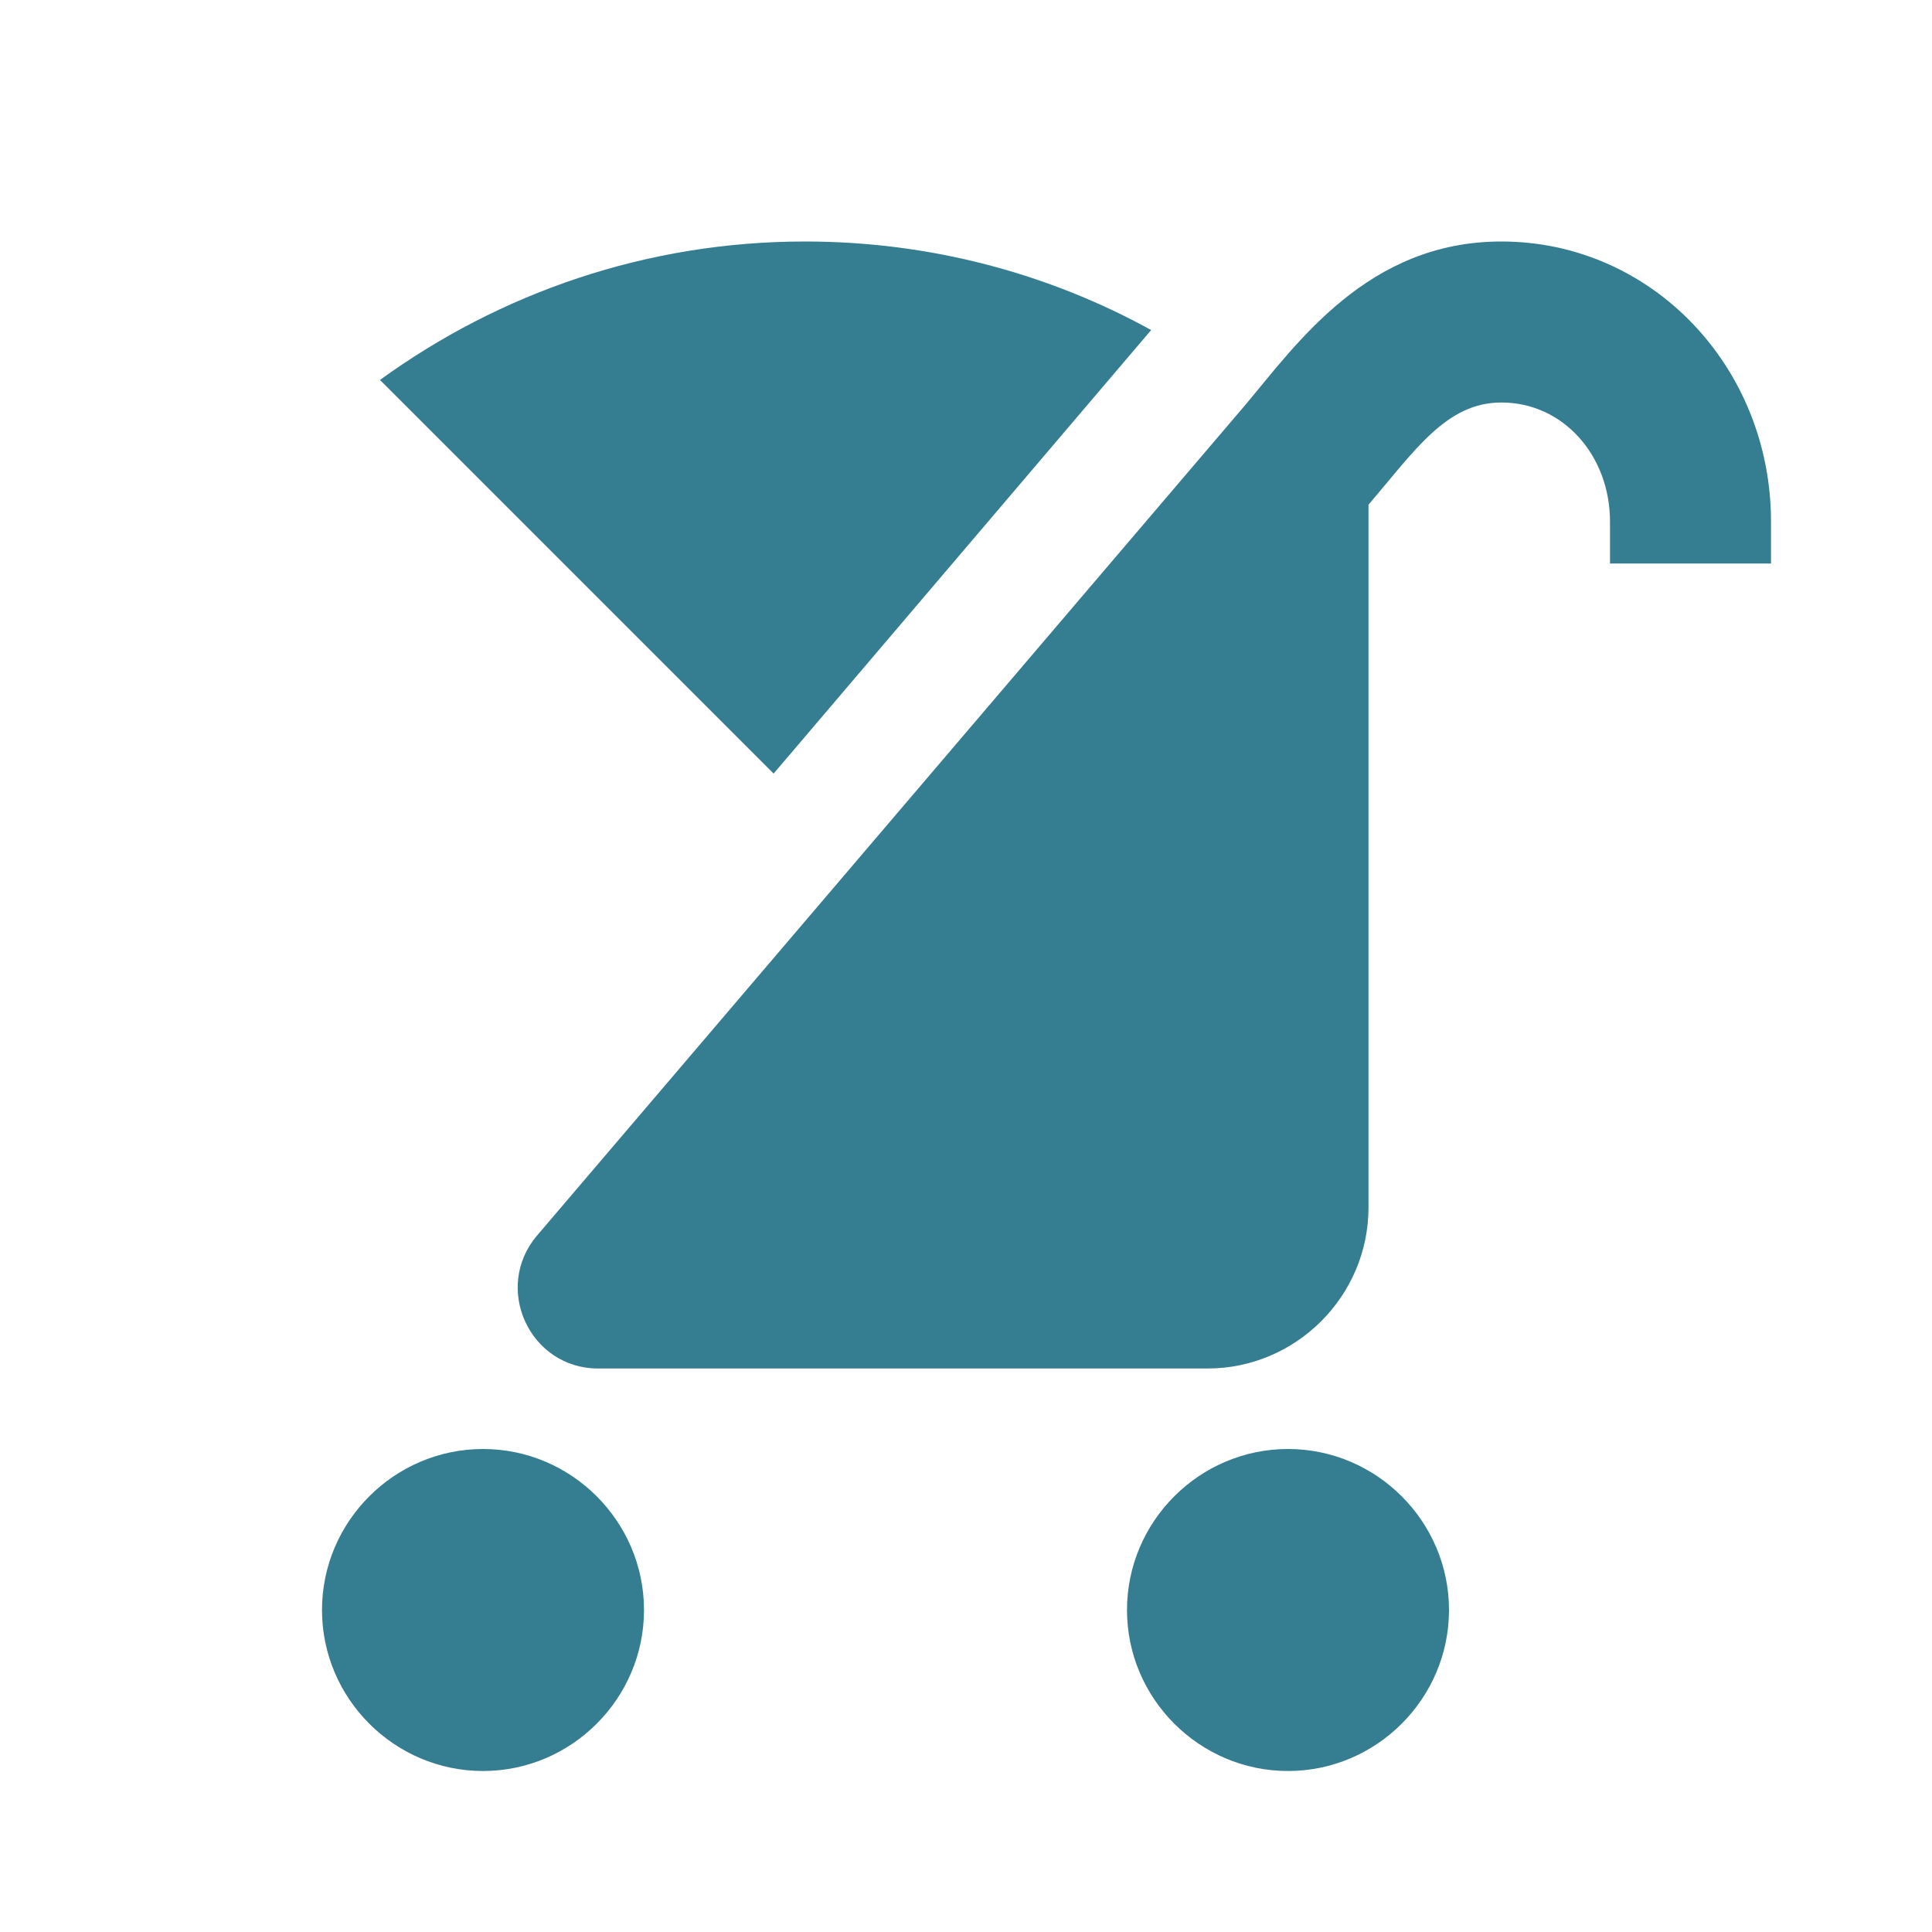
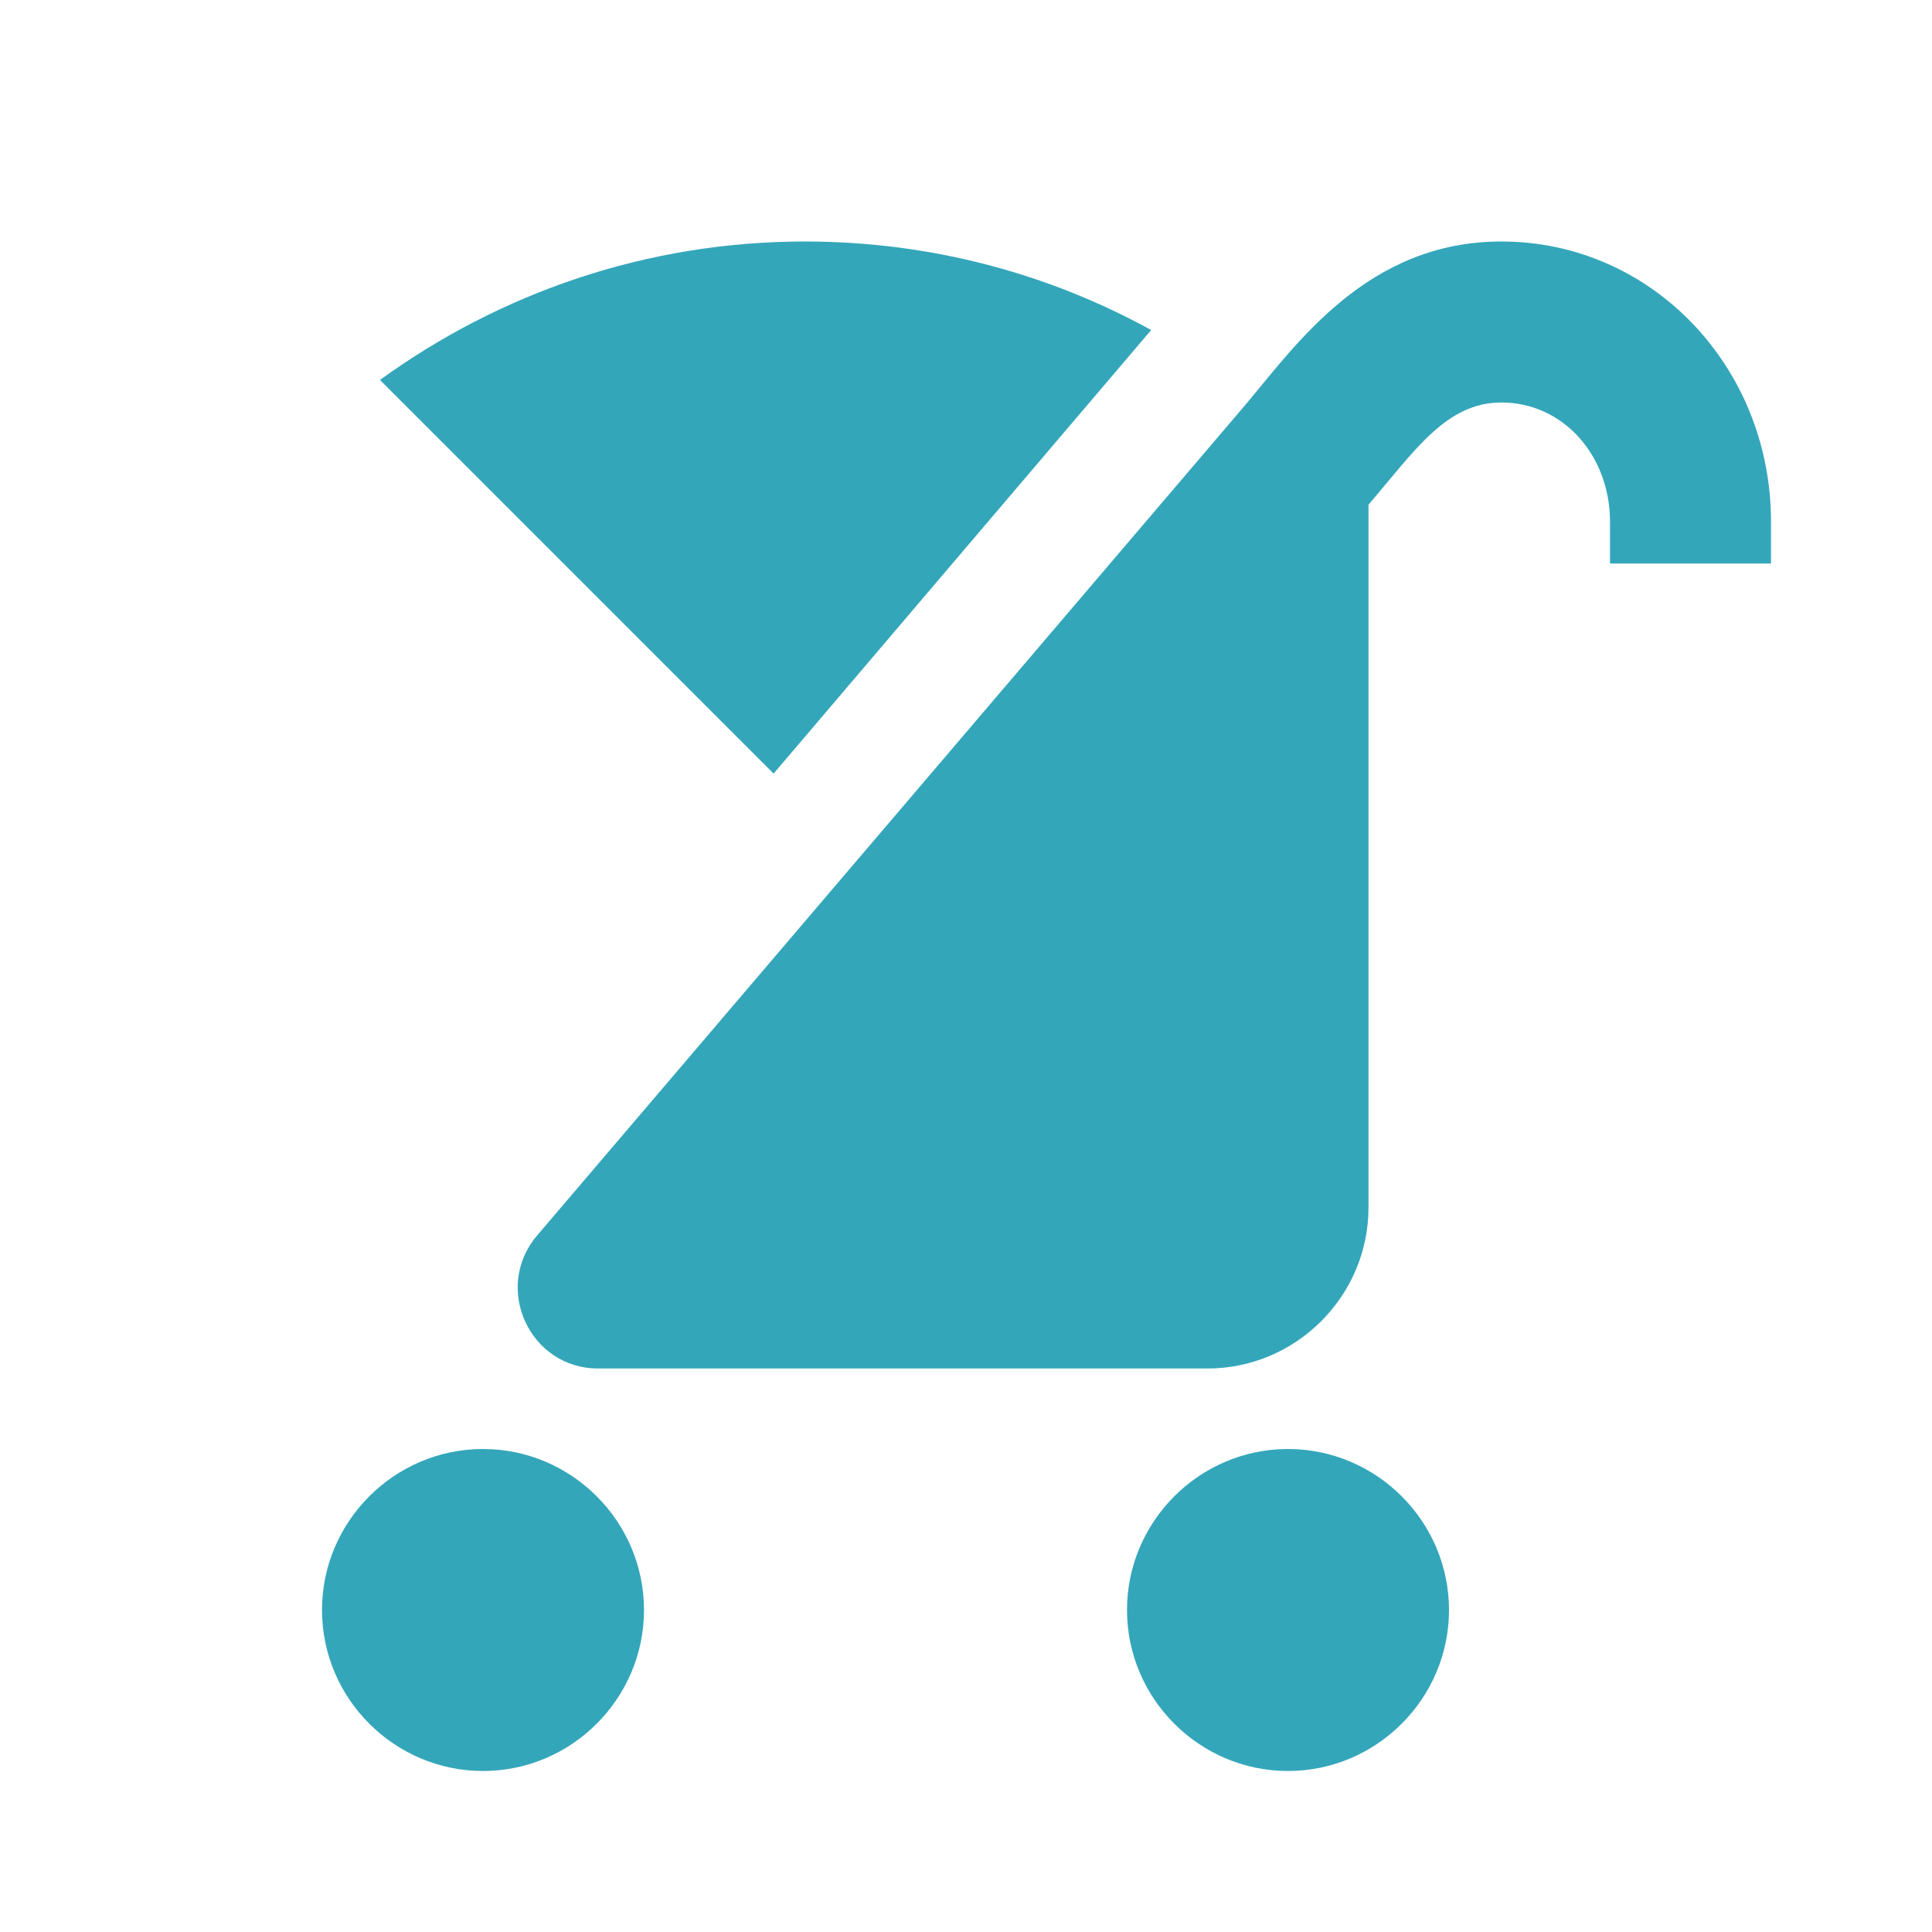
<svg xmlns="http://www.w3.org/2000/svg" id="Layer_1" version="1.1" viewBox="0 0 24 24">
  <defs>
    <style>
      .st0 {
-         fill: #357d90;
+         fill: #34a6ba;
      }
    </style>
  </defs>
  <path class="st0" d="M16,22c1.1,0,2-.9,2-2s-.9-2-2-2-2,.9-2,2,.9,2,2,2Z" />
  <path class="st0" d="M6,22c1.1,0,2-.9,2-2s-.9-2-2-2-2,.9-2,2,.9,2,2,2Z" />
  <path class="st0" d="M22,7v-.52c0-1.92-1.48-3.48-3.35-3.48-1.66,0-2.54,1.27-3.18,2.03L6.67,15.35c-.55.65-.09,1.65.76,1.65h7.57c1.1,0,2-.9,2-2V6.27c.58-.68.97-1.27,1.65-1.27.77,0,1.35.66,1.35,1.48v.52h2Z" />
  <path class="st0" d="M14.3,4.1c-1.27-.7-2.74-1.1-4.3-1.1-1.97,0-3.79.64-5.28,1.72l4.89,4.89s4.69-5.51,4.69-5.51Z" />
</svg>
